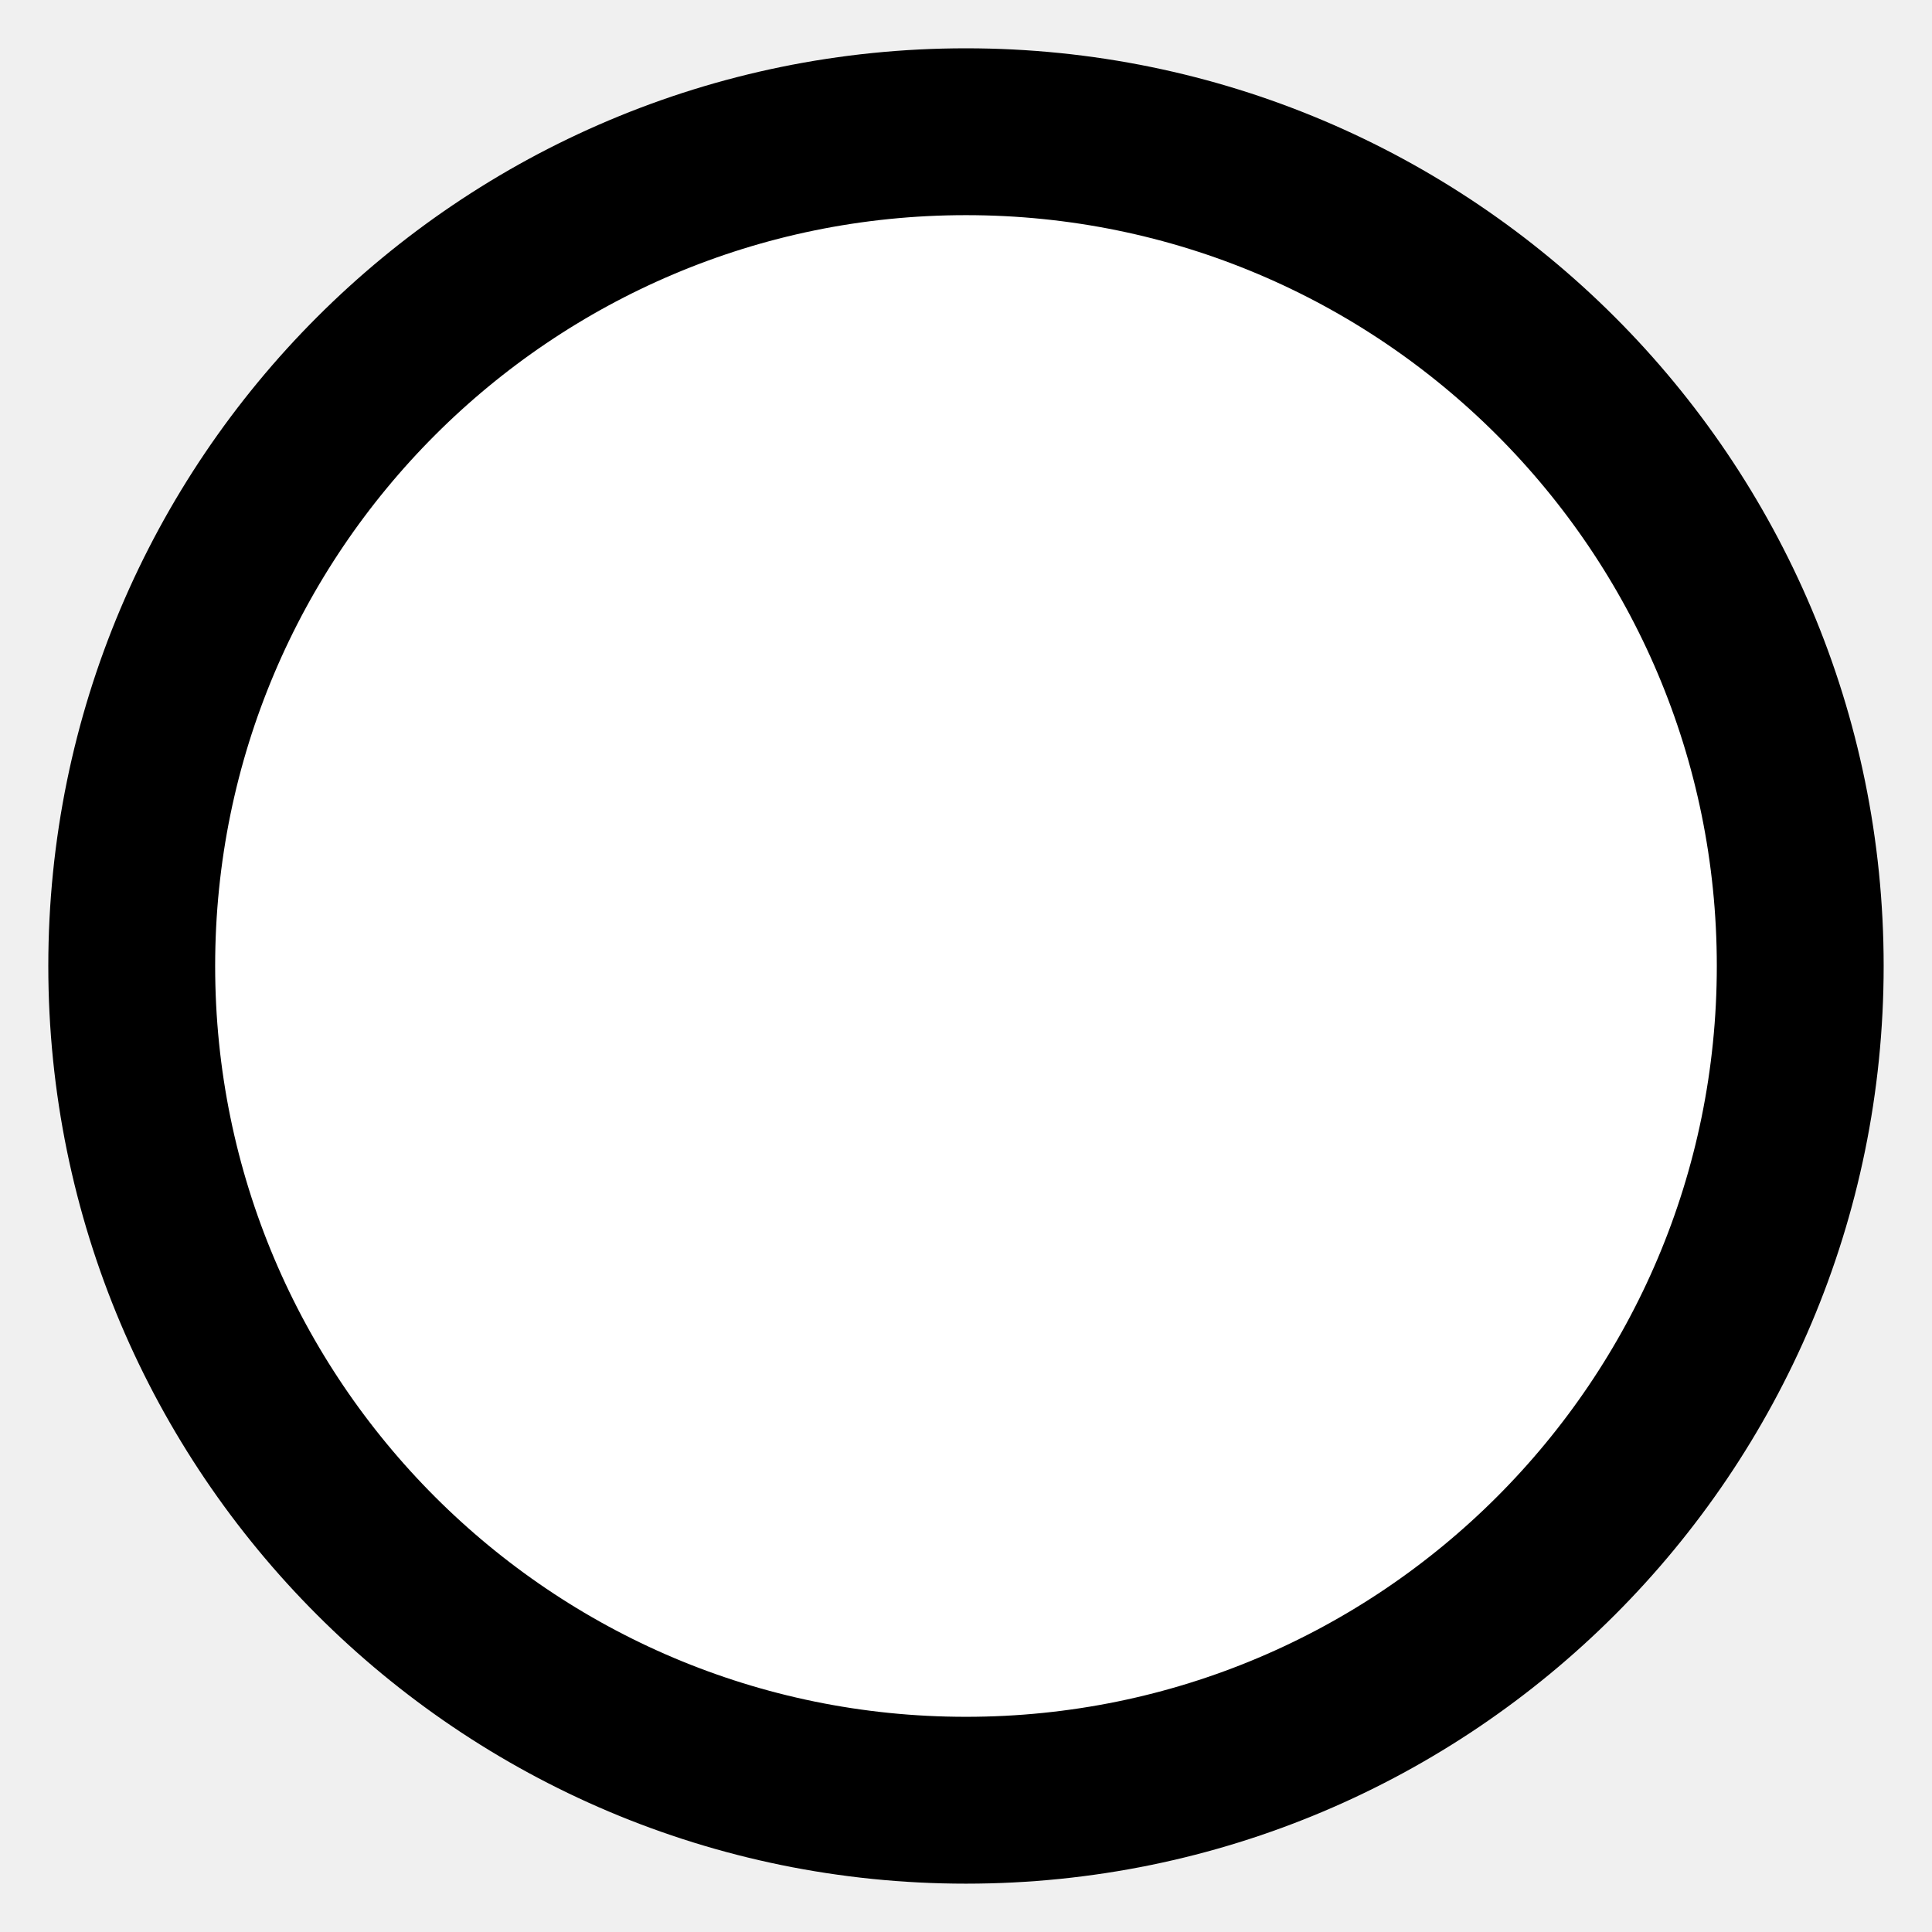
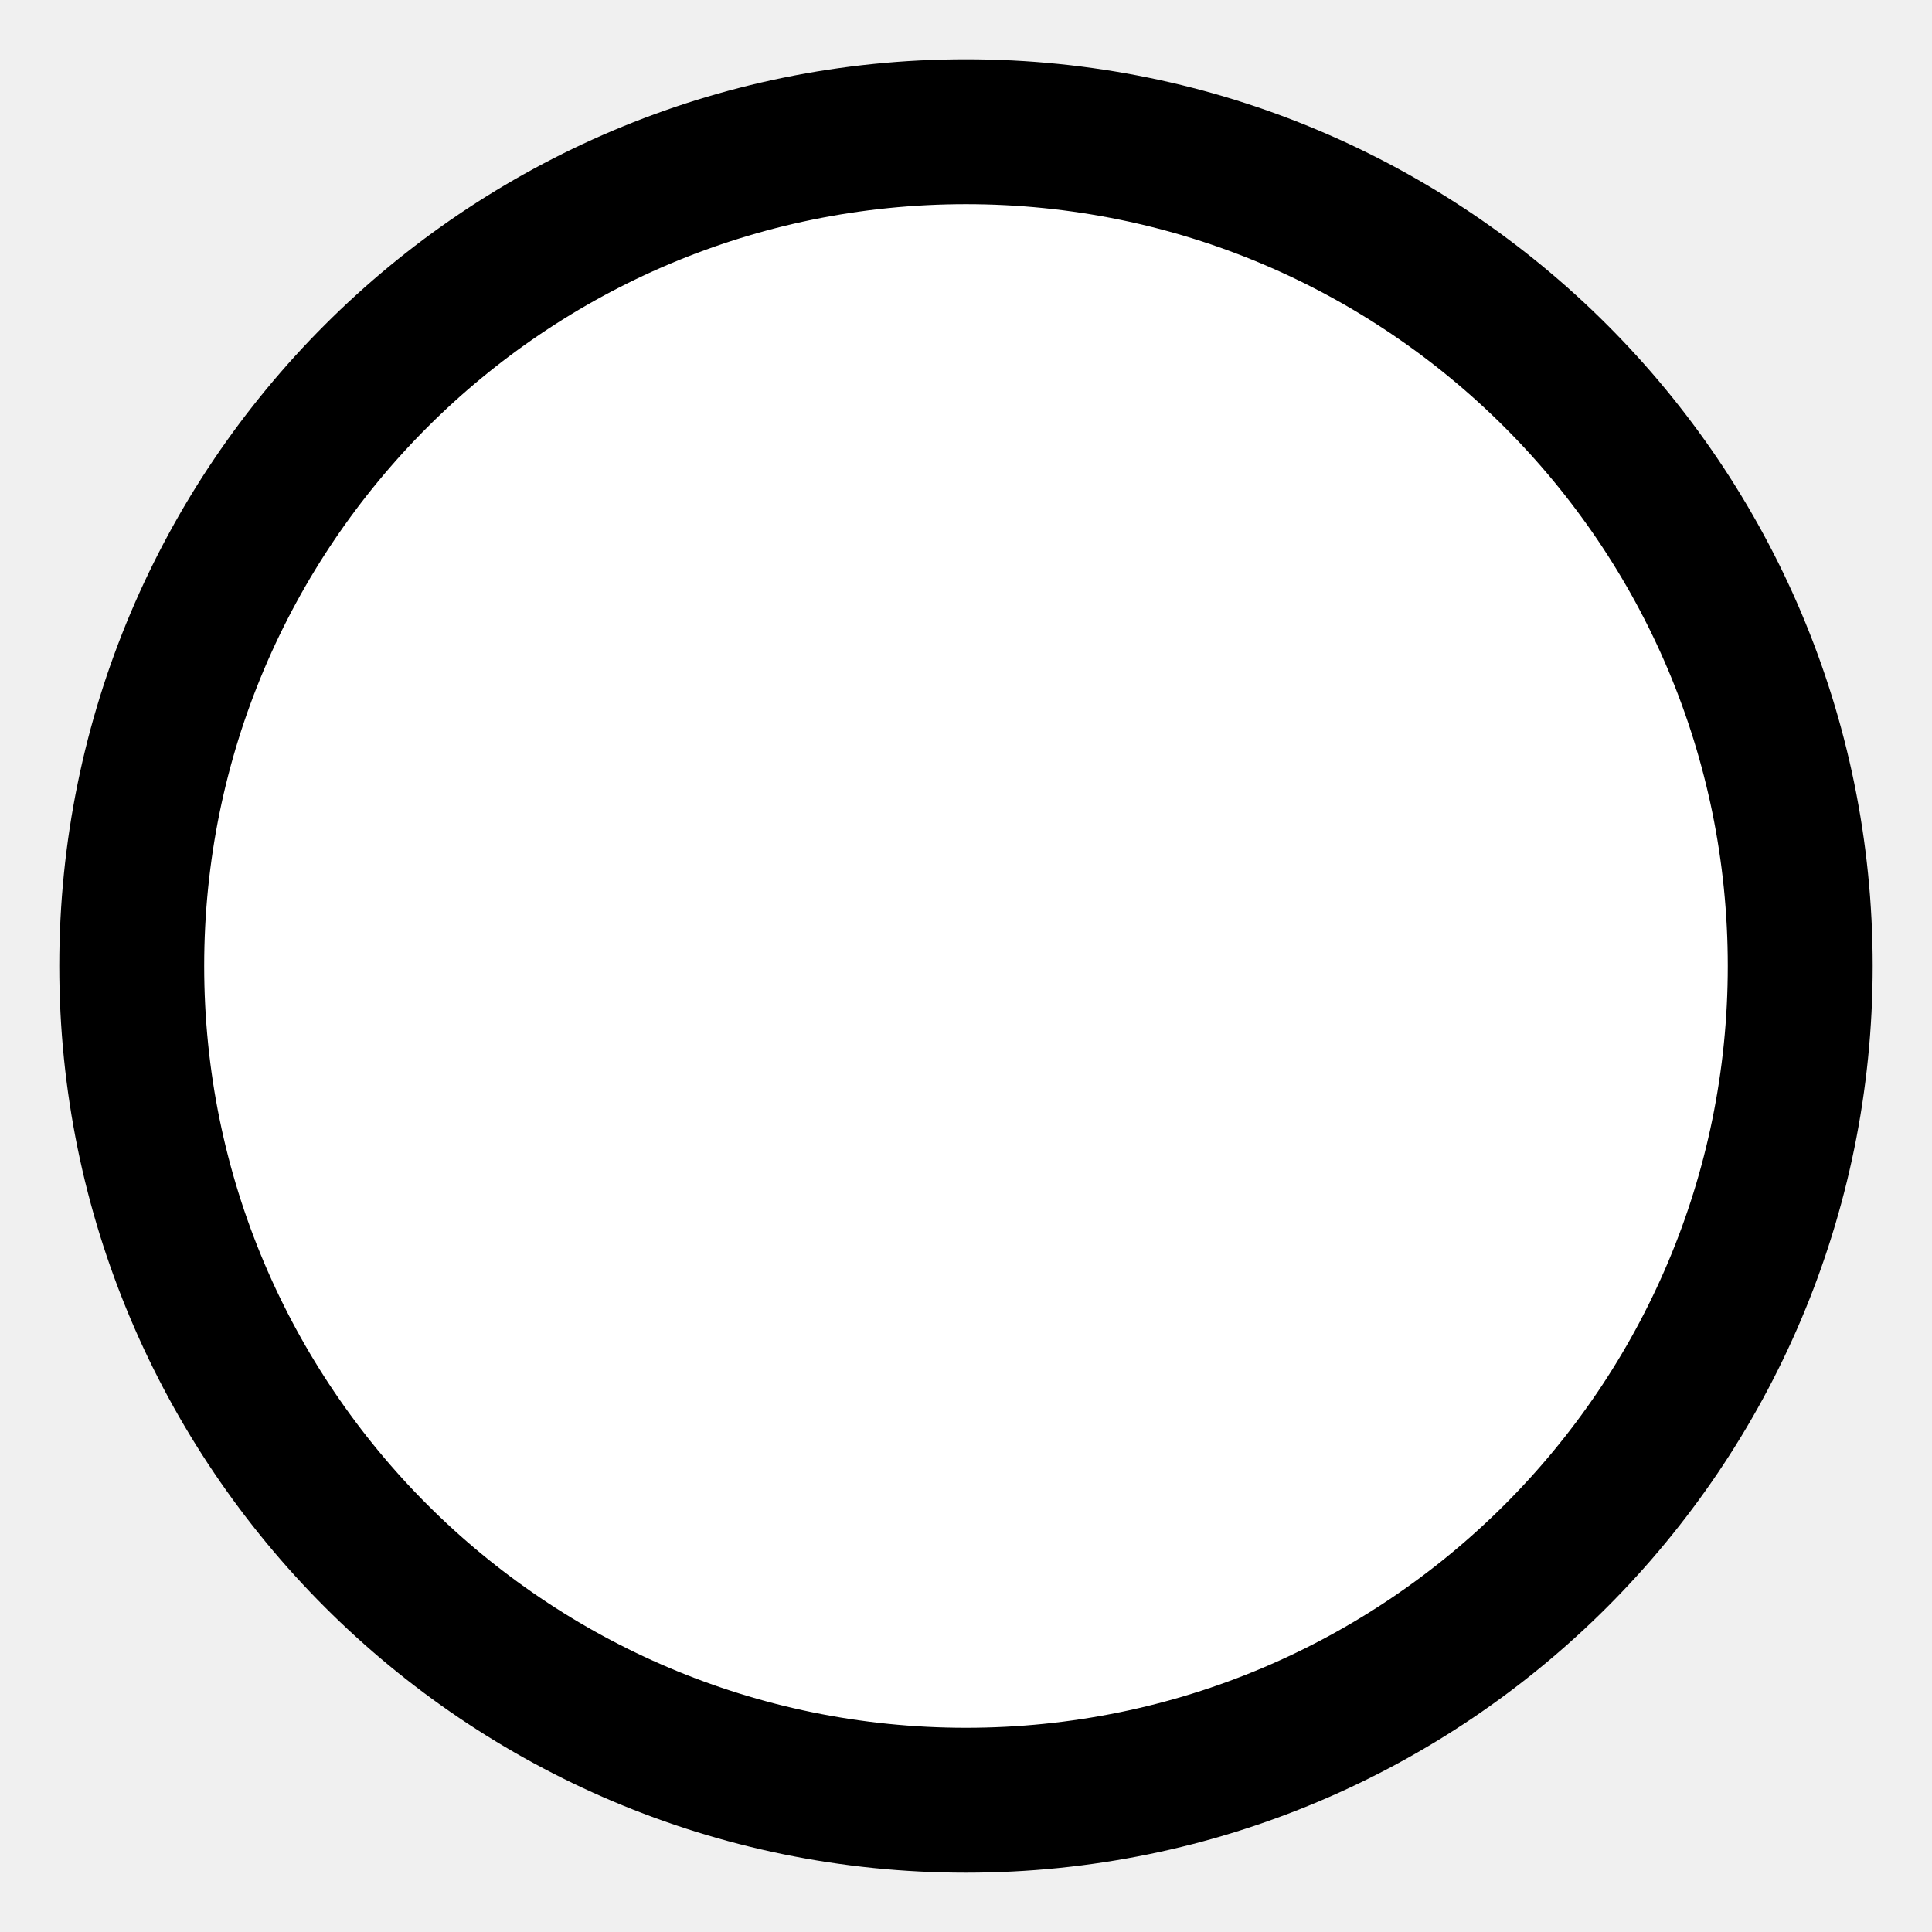
- <svg xmlns="http://www.w3.org/2000/svg" id="svg914" version="1.1" viewBox="0 0 52.917 52.917" height="200" width="200">
+ <svg xmlns="http://www.w3.org/2000/svg" width="200" height="200" viewBox="0 0 52.917 52.917" version="1.1" id="svg914">
  <defs id="defs908" />
  <g id="layer1">
-     <ellipse ry="22.85" rx="22.85" cy="26.458" cx="26.458" id="path918" style="fill:#ffffff;stroke:#000000;stroke-width:4.57;stroke-linejoin:round;stroke-miterlimit:4;stroke-dasharray:none" />
+     <ellipse style="fill:#ffffff;stroke:#000000;stroke-width:3.969;stroke-linejoin:round;stroke-miterlimit:4;stroke-dasharray:none" id="path918" cx="26.458" cy="26.458" rx="22.85" ry="22.85" />
  </g>
</svg>
